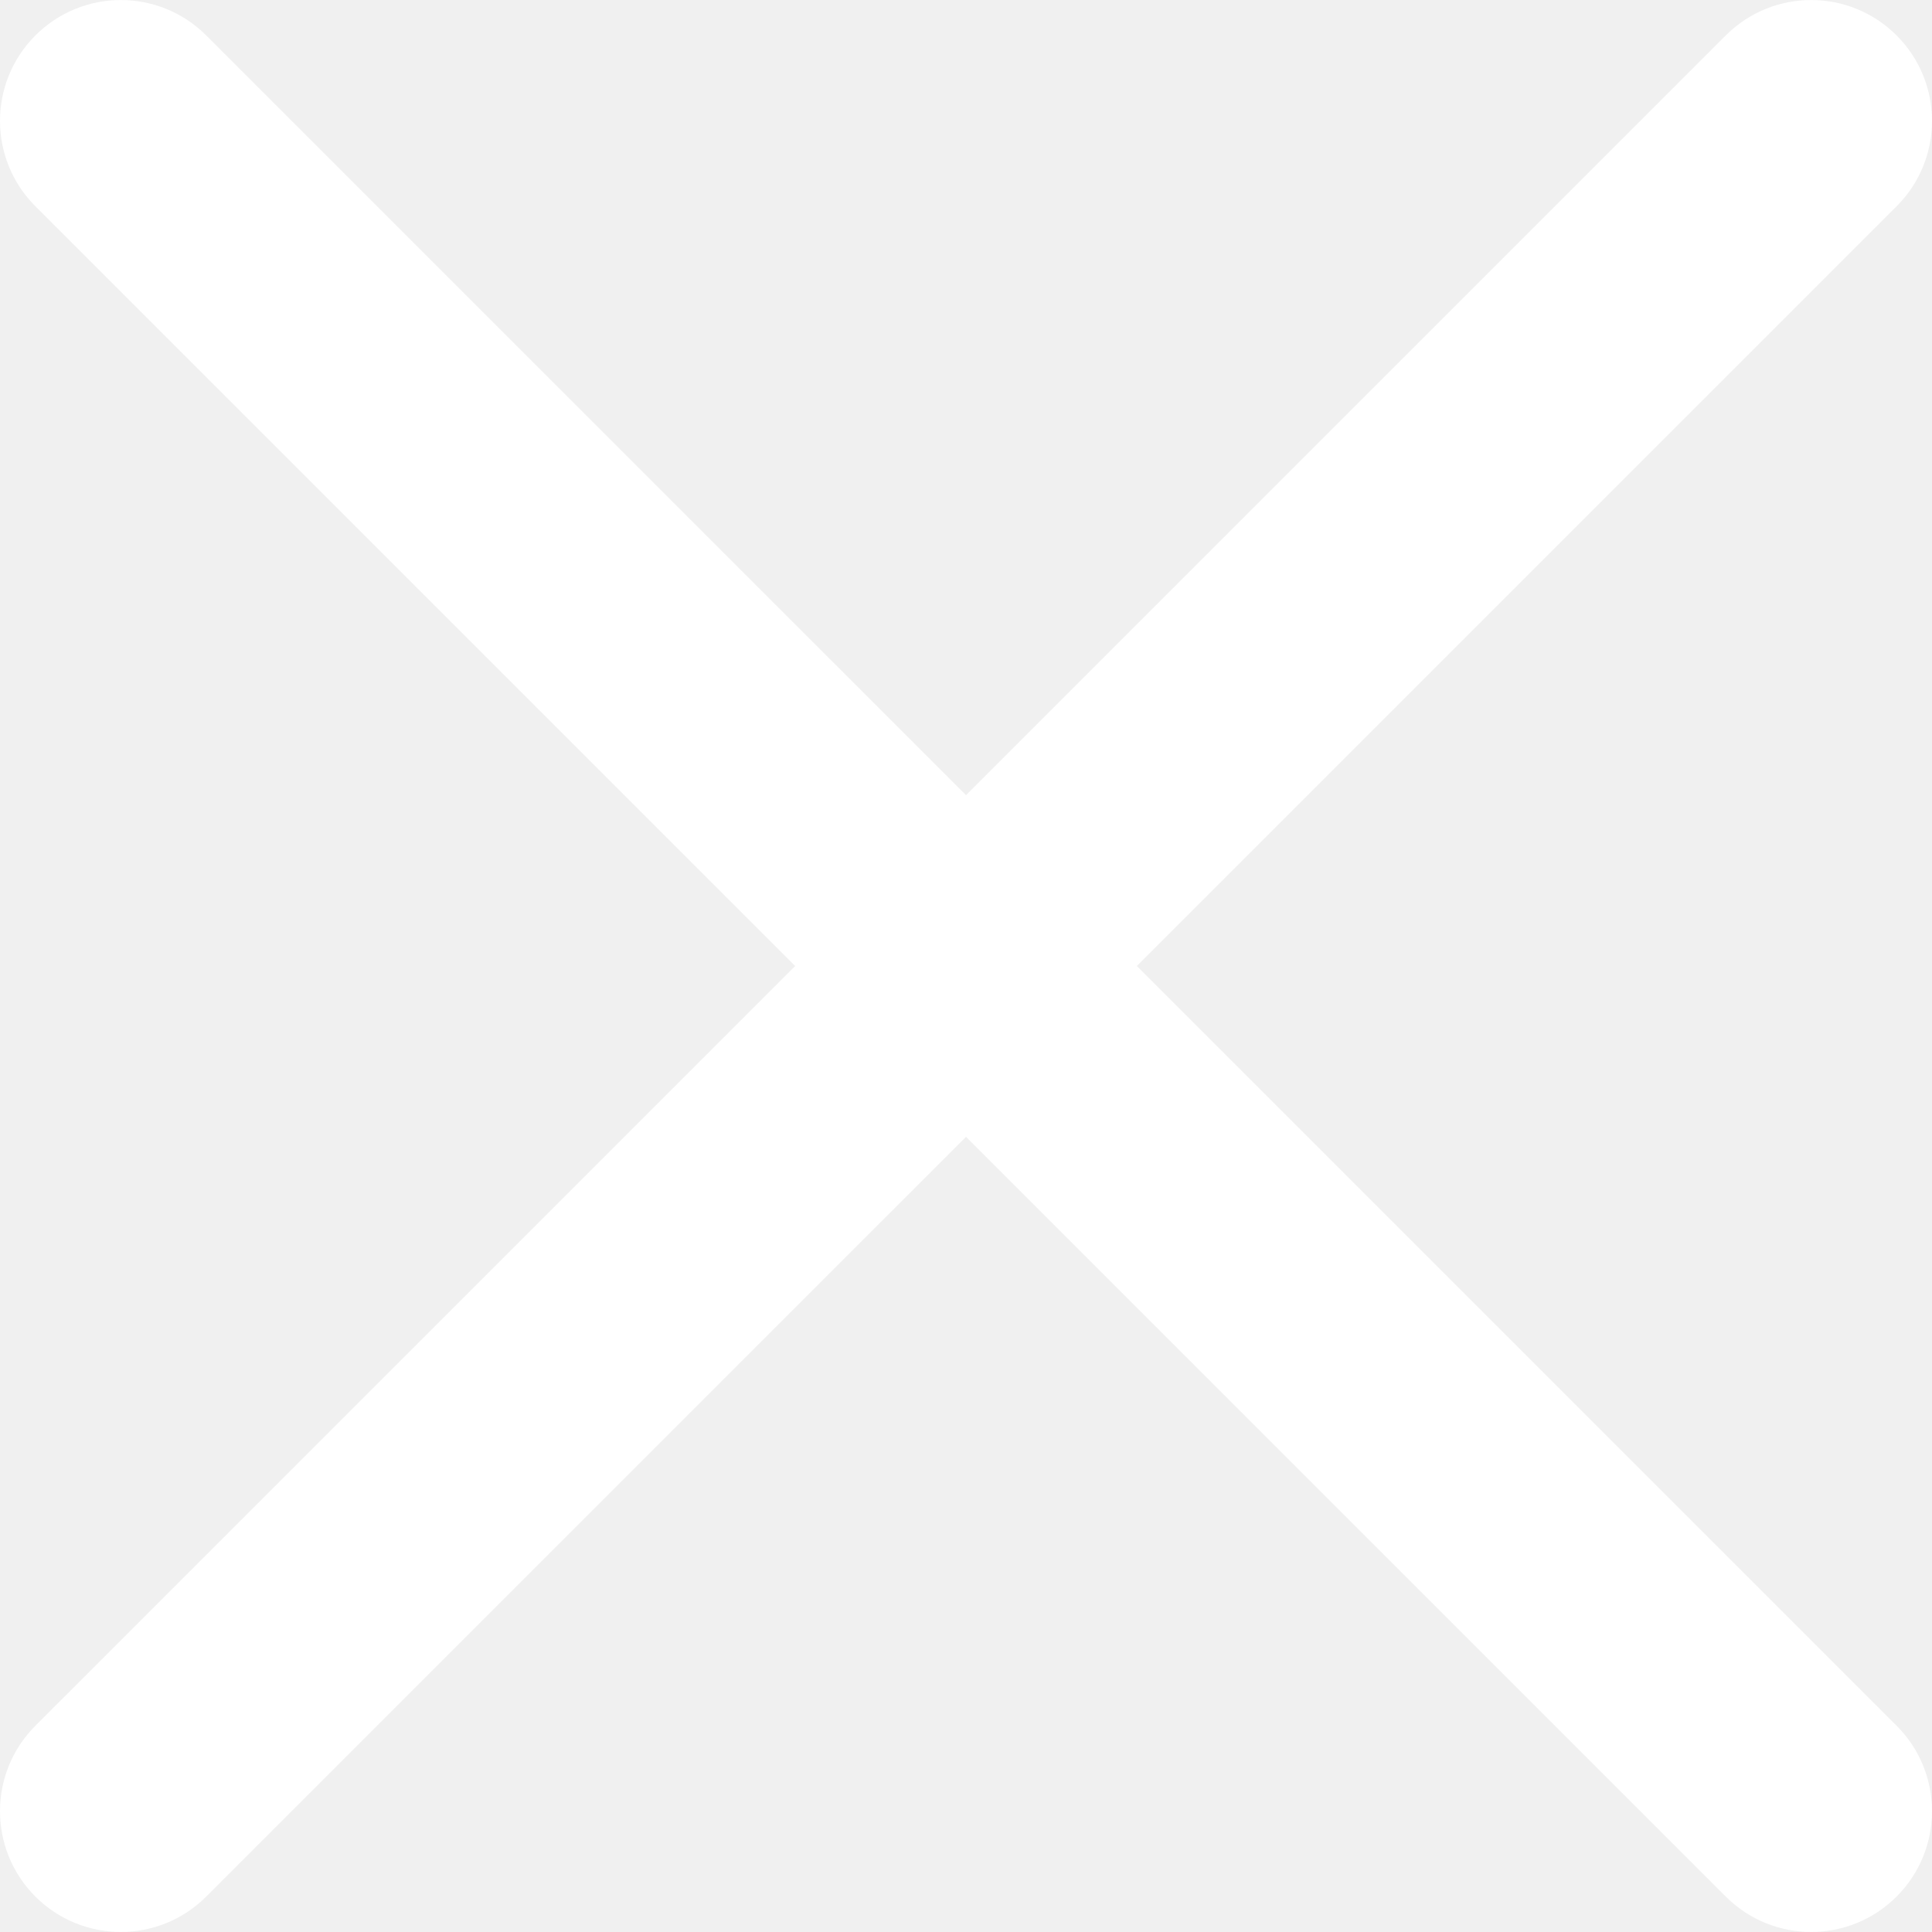
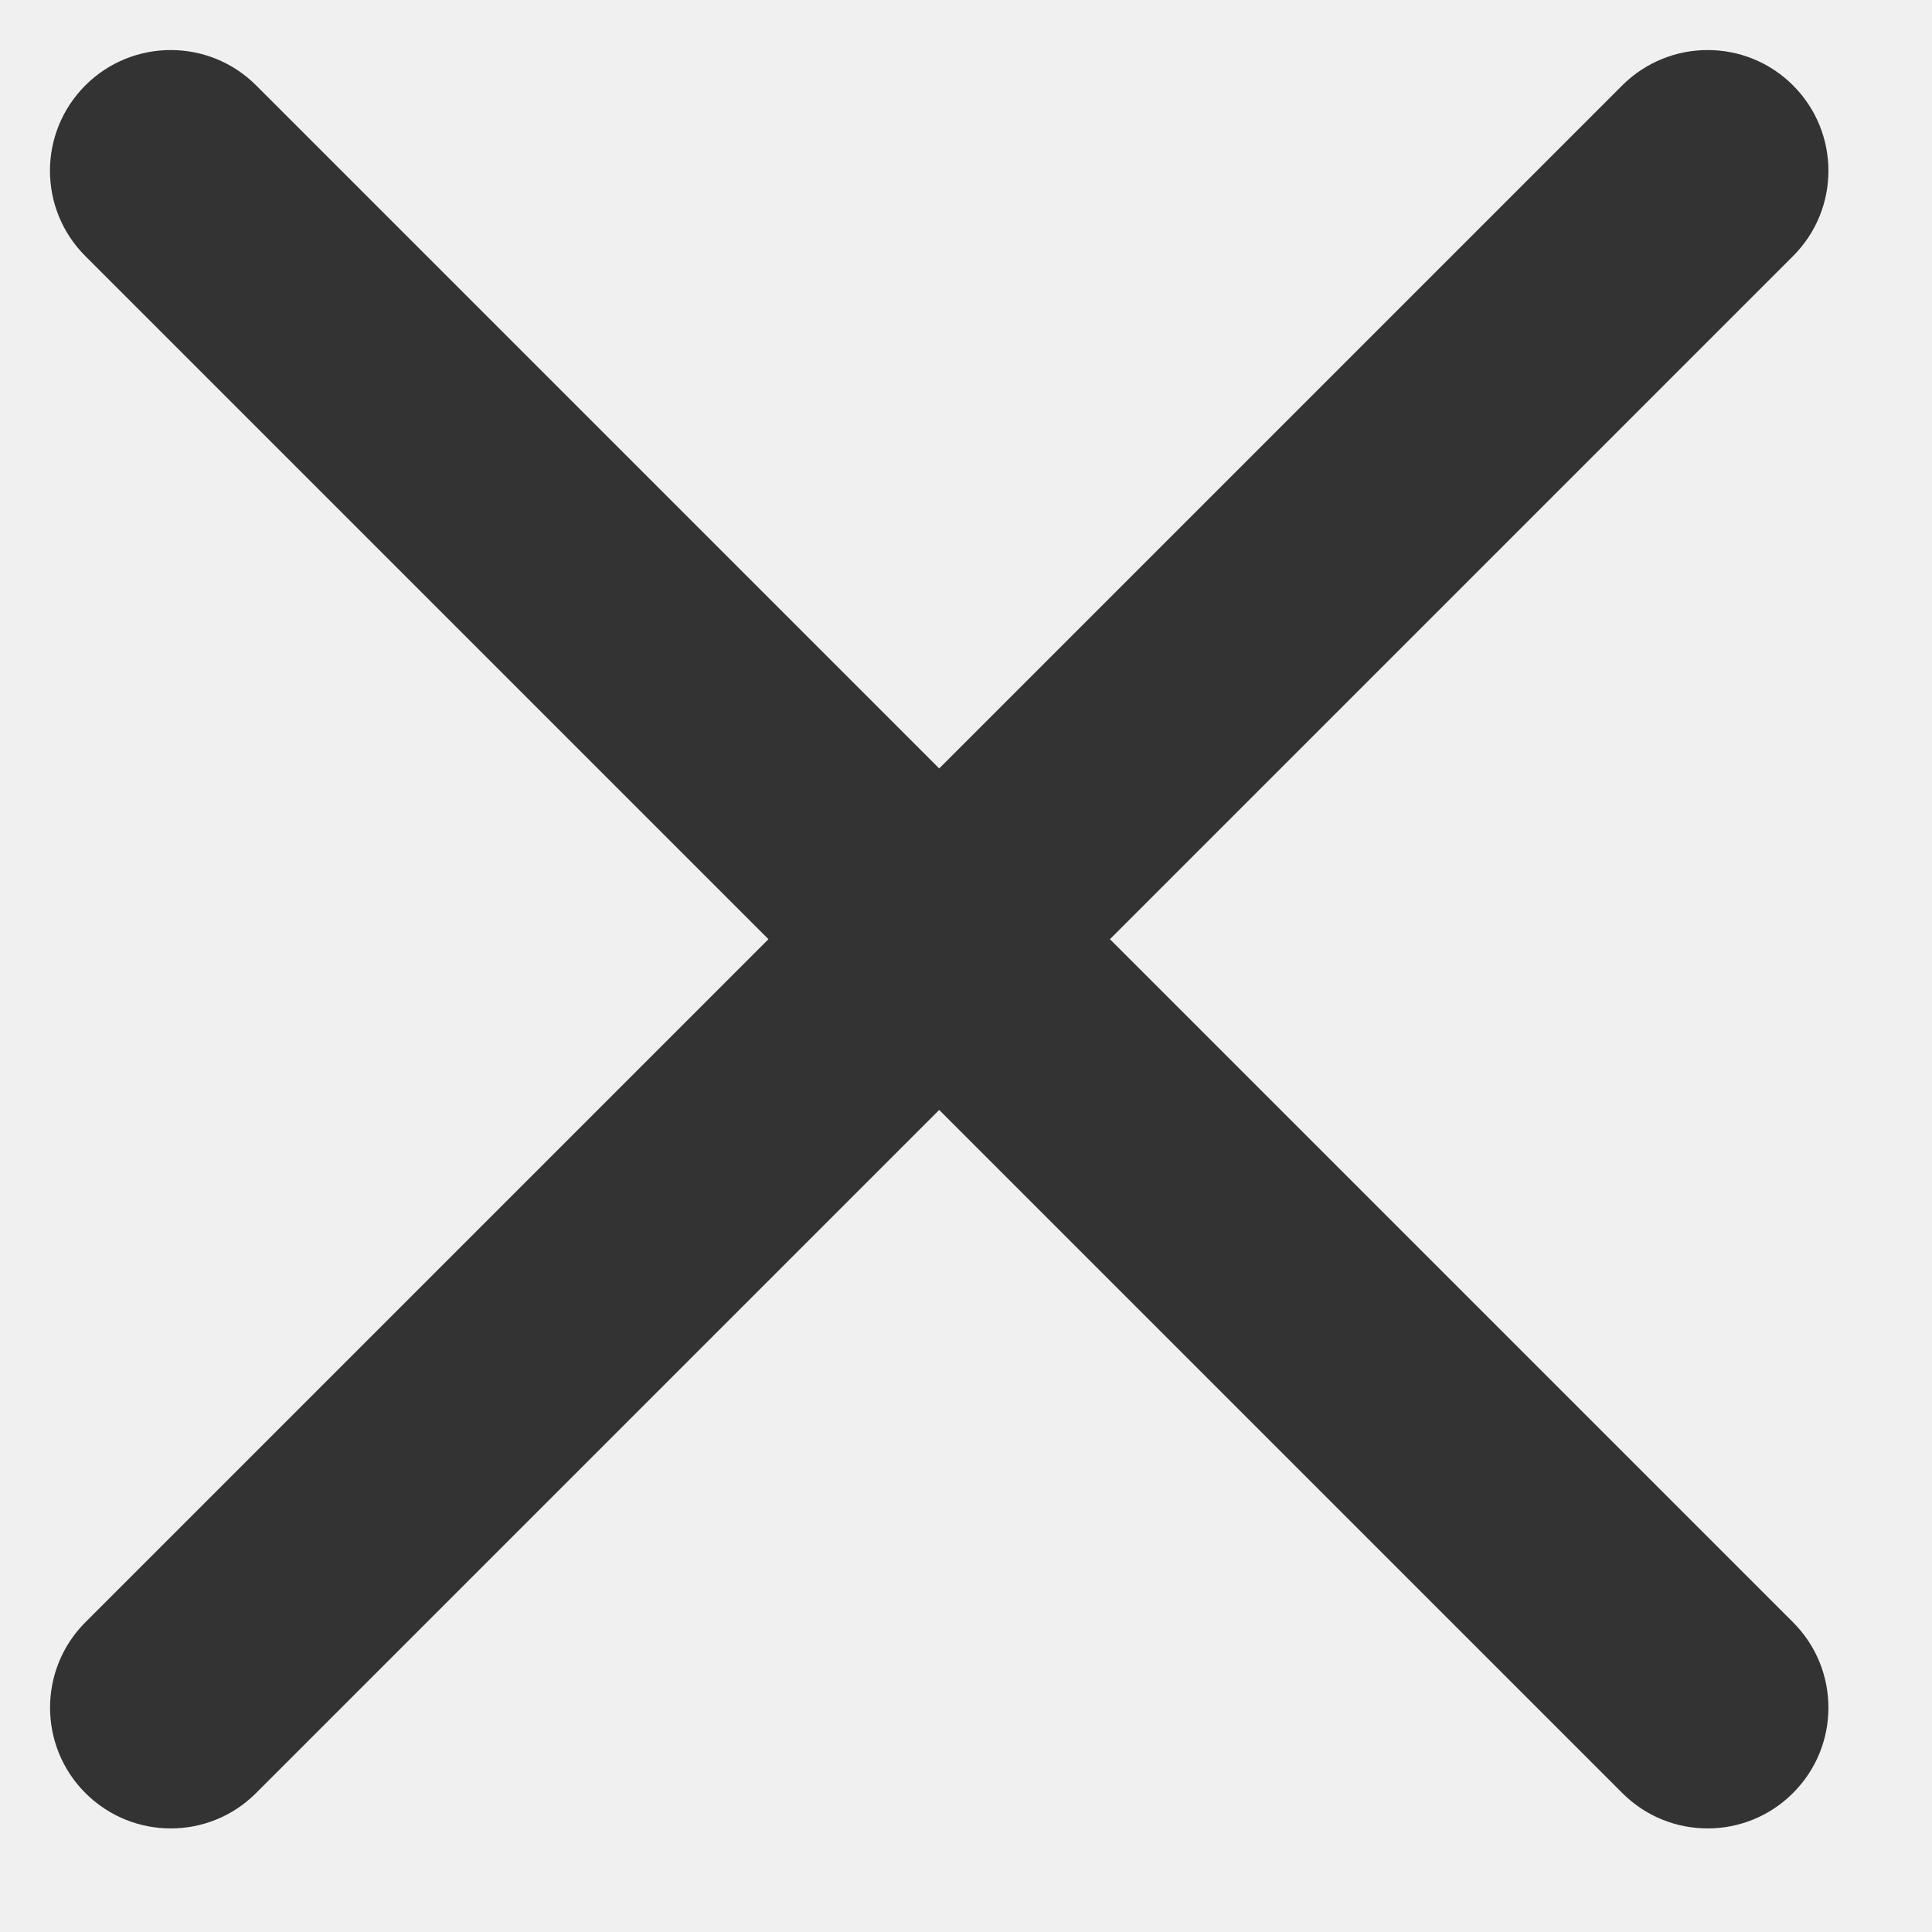
- <svg xmlns="http://www.w3.org/2000/svg" version="1.1" id="Capa_1" x="0px" y="0px" viewBox="0 0 47.971 47.971" style="enable-background:new 0 0 47.971 47.971;" xml:space="preserve" fill="#ffffff">
-   <g>
-     <path d="M28.228,23.986L47.092,5.122c1.172-1.171,1.172-3.071,0-4.242c-1.172-1.172-3.07-1.172-4.242,0L23.986,19.744L5.121,0.88   c-1.172-1.172-3.07-1.172-4.242,0c-1.172,1.171-1.172,3.071,0,4.242l18.865,18.864L0.879,42.85c-1.172,1.171-1.172,3.071,0,4.242   C1.465,47.677,2.233,47.97,3,47.97s1.535-0.293,2.121-0.879l18.865-18.864L42.85,47.091c0.586,0.586,1.354,0.879,2.121,0.879   s1.535-0.293,2.121-0.879c1.172-1.171,1.172-3.071,0-4.242L28.228,23.986z" />
-   </g>
+ <svg xmlns="http://www.w3.org/2000/svg" width="16" height="16" viewBox="0 0 16 16" fill="none">
+   <path d="M0.707 14.849C0.317 14.459 0.317 13.825 0.707 13.435L13.435 0.707C13.826 0.317 14.459 0.317 14.849 0.707C15.24 1.098 15.24 1.731 14.849 2.121L2.121 14.849C1.731 15.24 1.098 15.24 0.707 14.849Z" fill="#333333" />
+   <path d="M0.707 0.707C1.097 0.317 1.731 0.317 2.121 0.707L14.849 13.435C15.24 13.825 15.24 14.459 14.849 14.849C14.459 15.24 13.825 15.24 13.435 14.849L0.707 2.121C0.316 1.731 0.316 1.098 0.707 0.707Z" fill="#333333" />
</svg>
